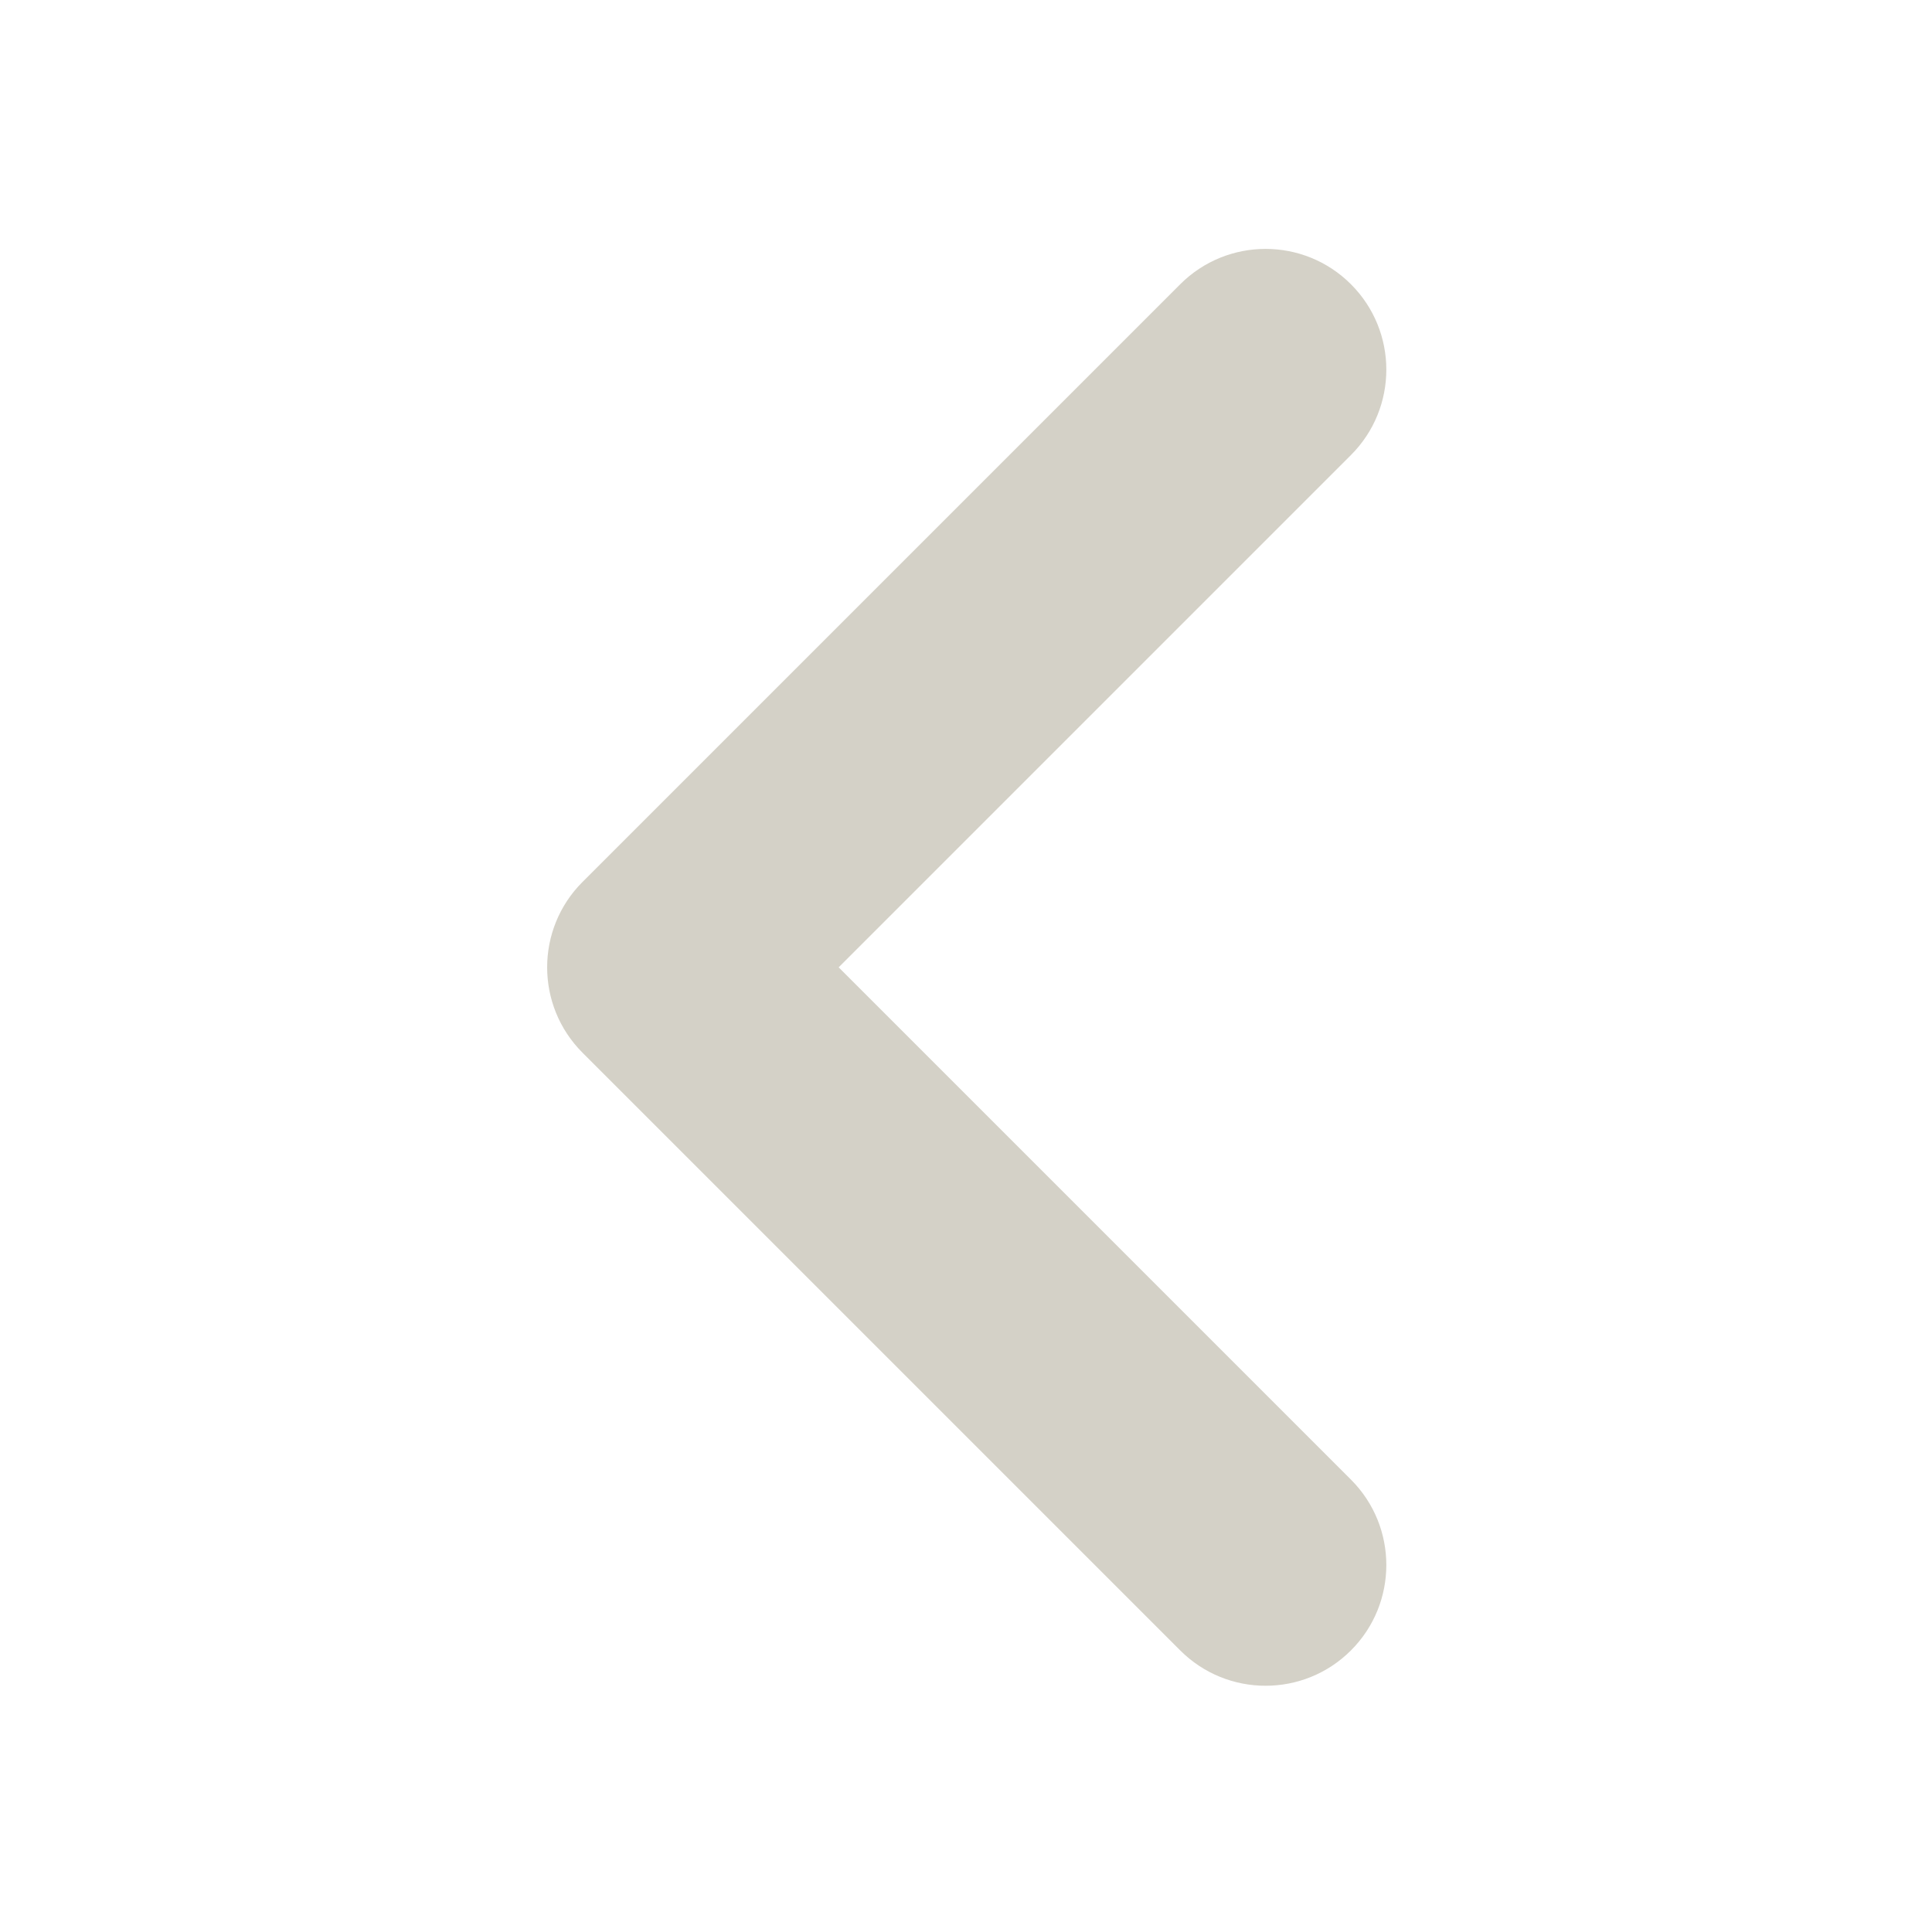
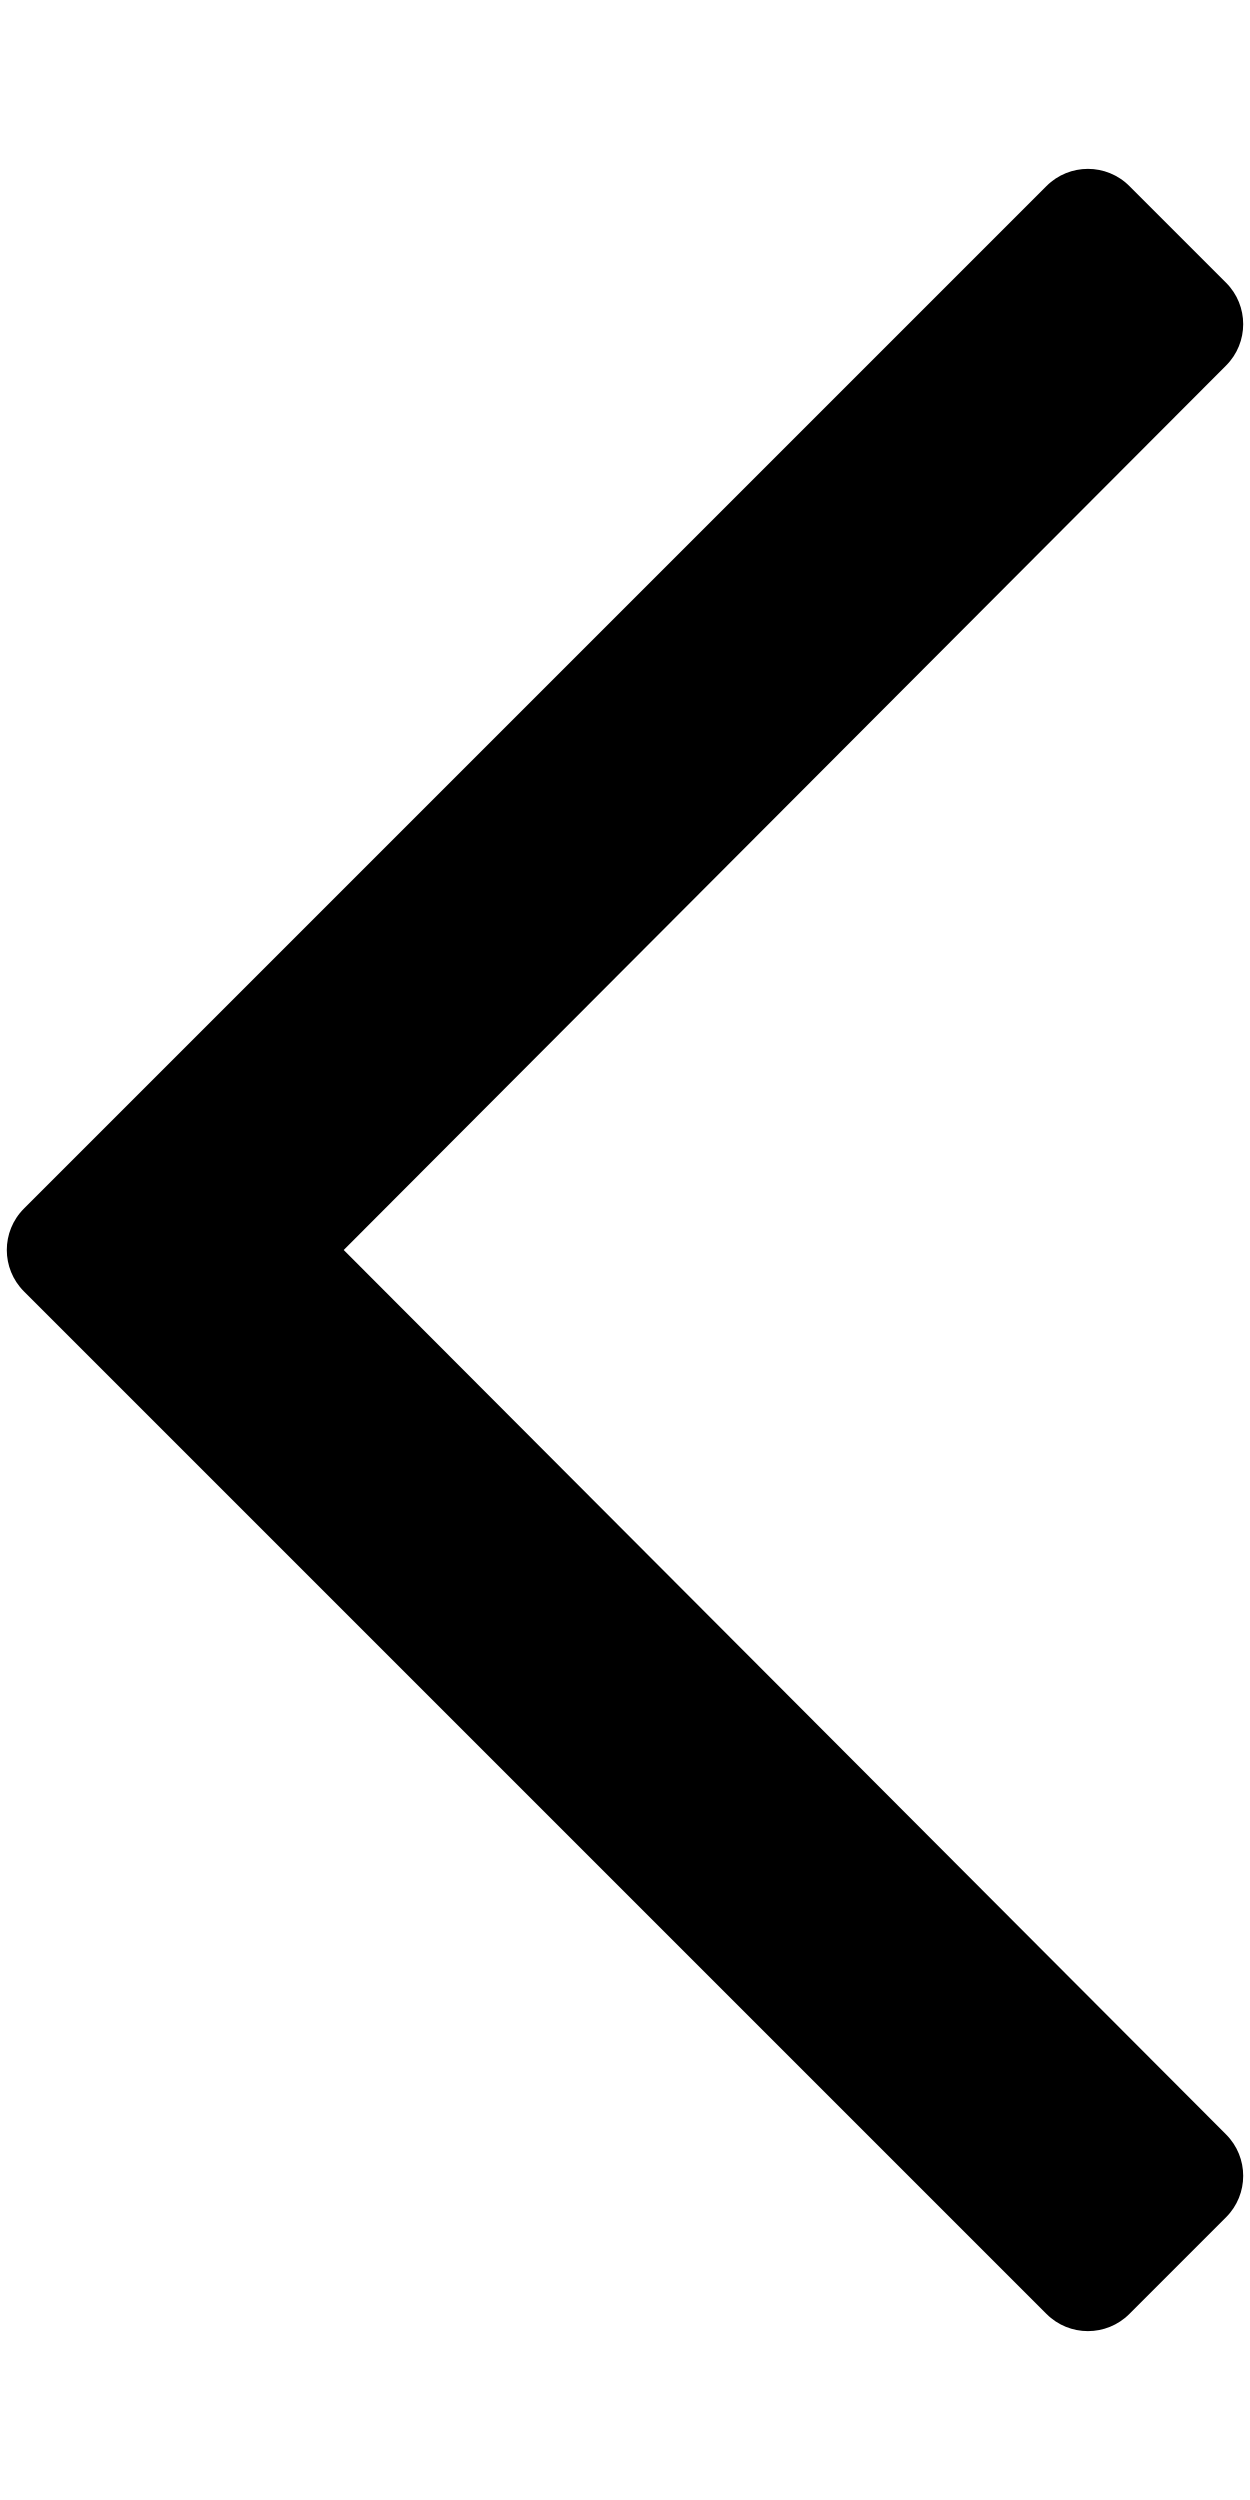
- <svg xmlns="http://www.w3.org/2000/svg" viewBox="0 0 512 512" fill="none">
-   <path d="M154.373 233.725C141.876 246.222 141.876 266.483 154.373 278.98C154.375 278.983 154.377 278.985 154.379 278.987L312.765 437.372C325.261 449.869 345.523 449.869 358.019 437.372C370.516 424.875 370.516 404.614 358.019 392.117L222.255 256.353L358.019 120.588C370.516 108.092 370.516 87.83 358.019 75.334C345.523 62.837 325.261 62.837 312.765 75.334L154.373 233.725Z" fill="#D4D1C7" />
+ <svg xmlns="http://www.w3.org/2000/svg" aria-hidden="true" focusable="false" data-prefix="far" data-icon="chevron-left" role="img" viewBox="0 0 256 512" class="svg-inline--fa fa-chevron-left fa-w-8">
+   <path fill="currentColor" d="M231.293 473.899l19.799-19.799c4.686-4.686 4.686-12.284 0-16.971L70.393 256 251.092 74.87c4.686-4.686 4.686-12.284 0-16.971L231.293 38.1c-4.686-4.686-12.284-4.686-16.971 0L4.908 247.515c-4.686 4.686-4.686 12.284 0 16.971L214.322 473.9c4.687 4.686 12.285 4.686 16.971-.001z" class="" />
</svg>
